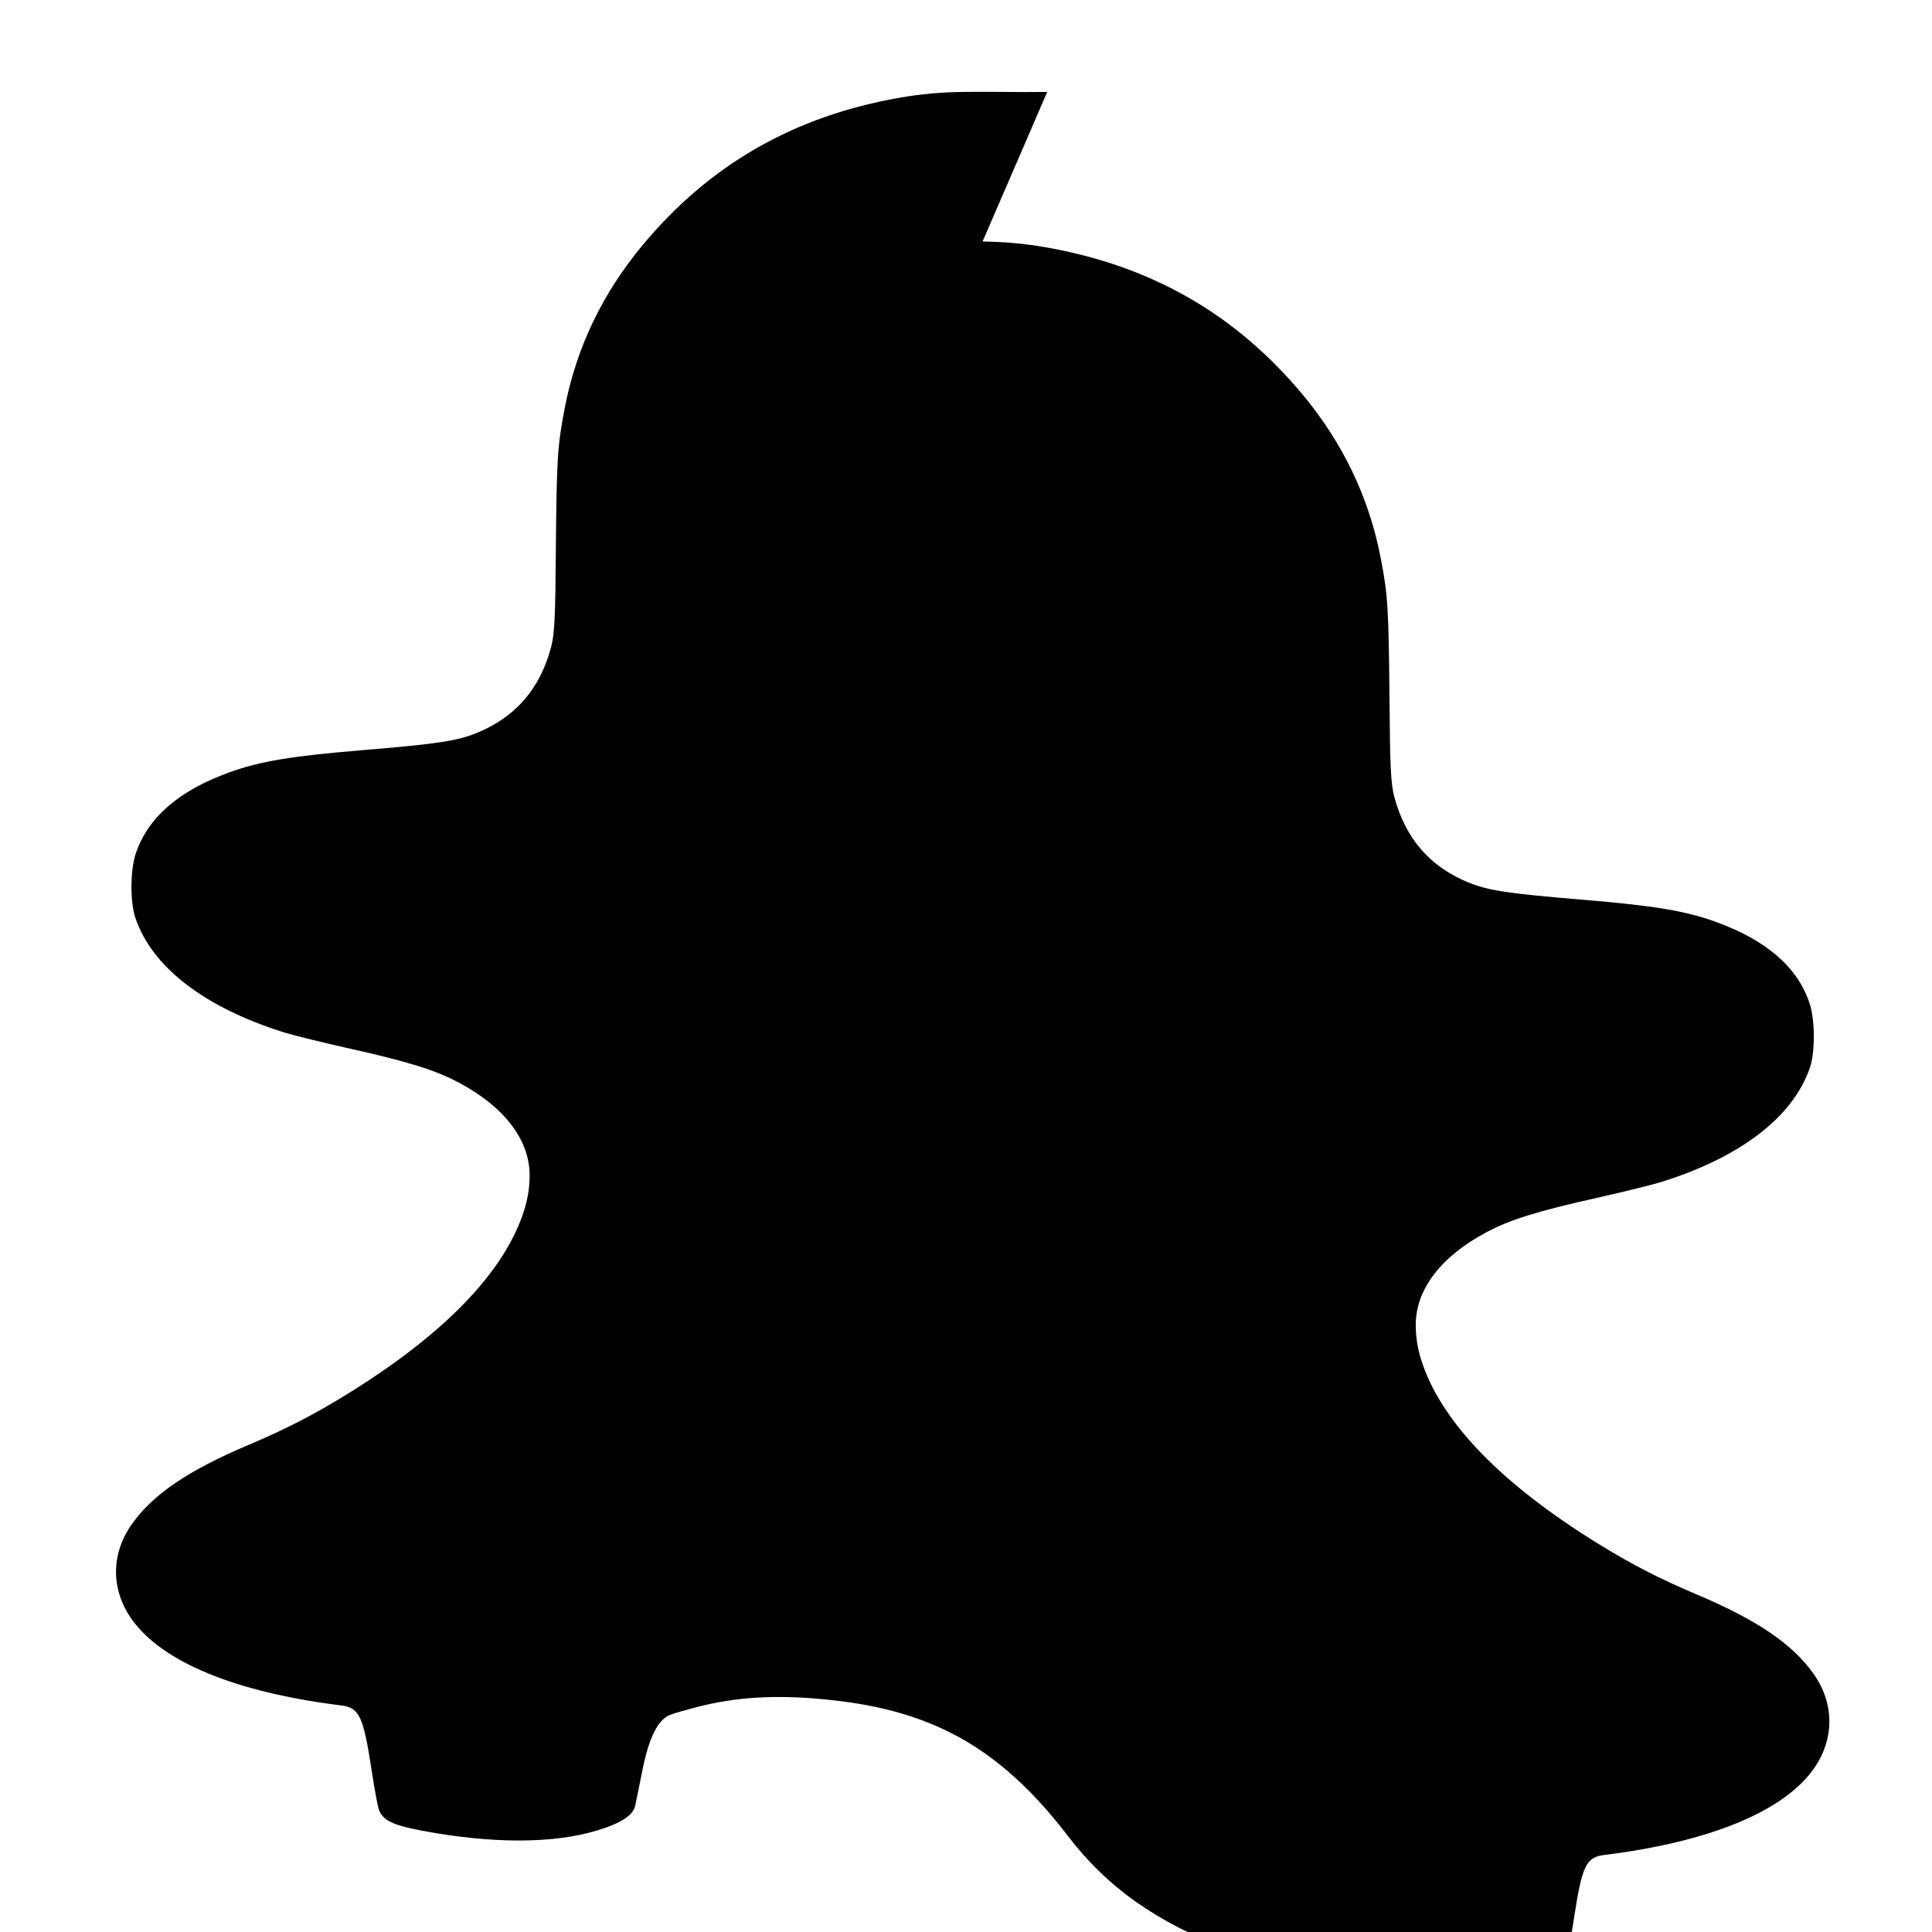
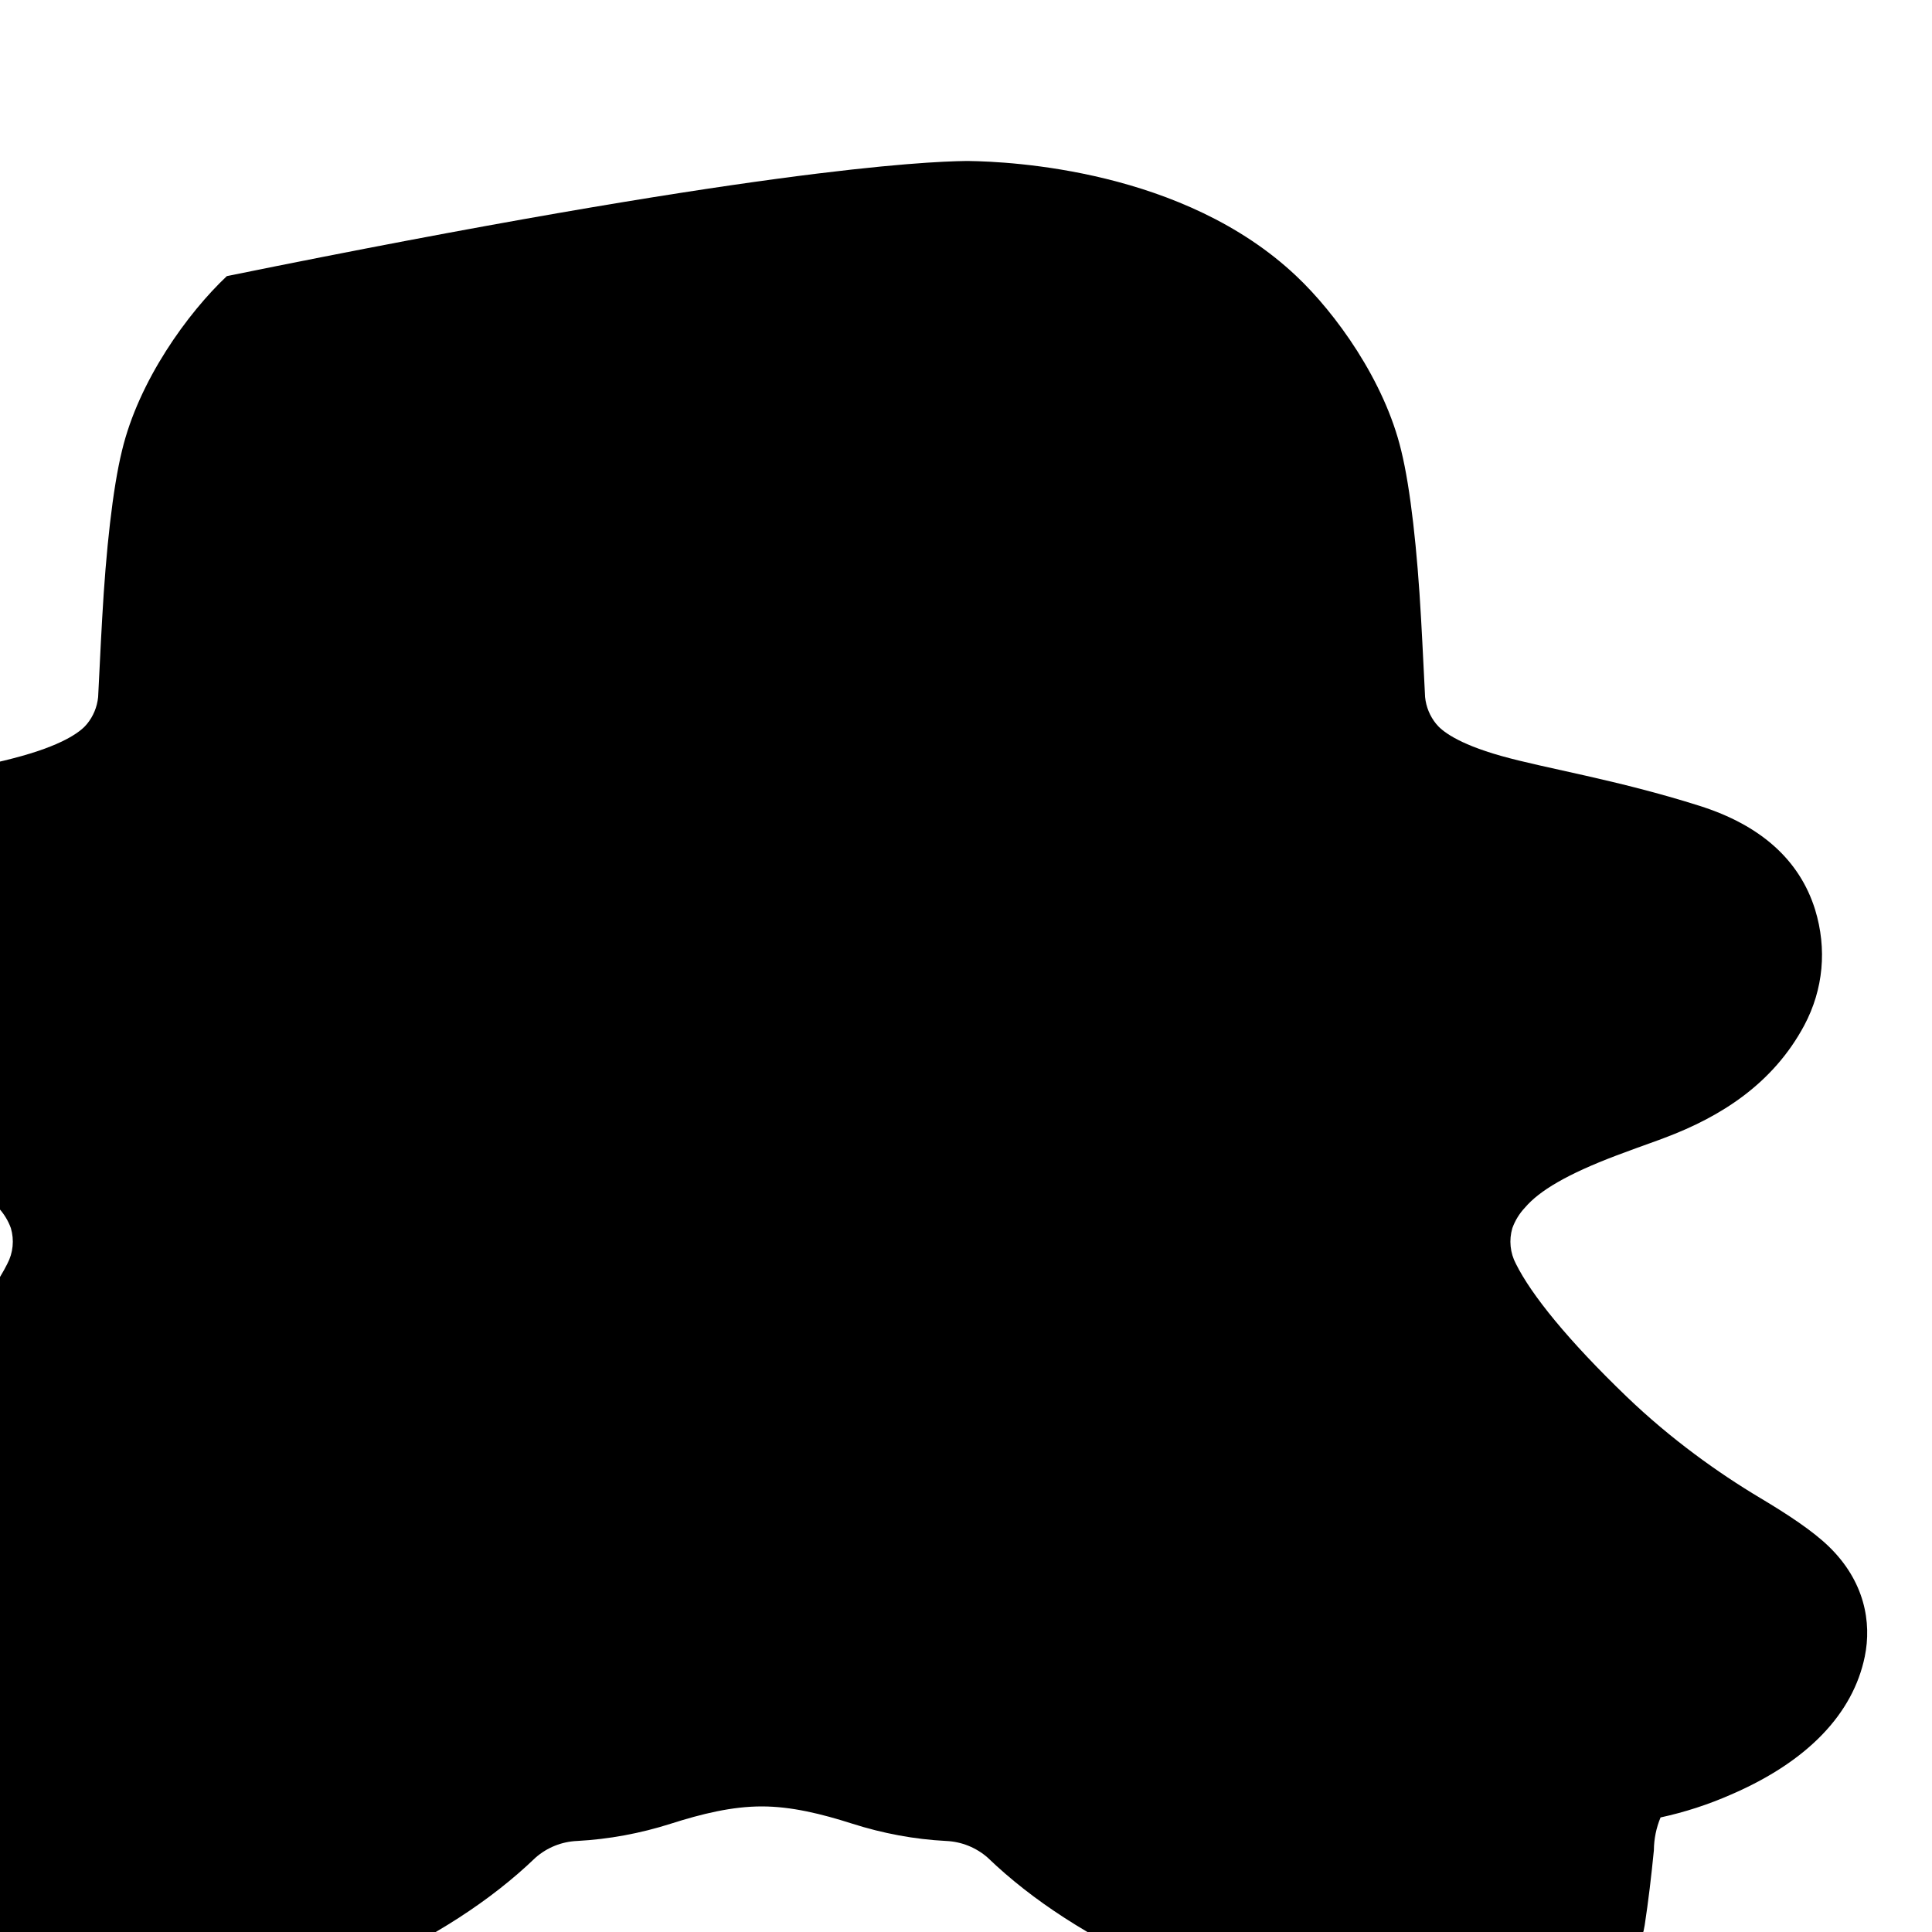
<svg xmlns="http://www.w3.org/2000/svg" viewBox="0 0 24 24" fill="currentColor">
-   <path d="M12.206 3c.262.003.52.026.773.07 1.324.229 2.378.836 3.214 1.845.482.583.814 1.258.96 2.024.088.462.097.606.108 1.753.006.825.016 1.043.059 1.205.138.518.442.87.923 1.066.245.1.494.137 1.41.213.894.074 1.28.138 1.662.276.63.229 1.014.562 1.163 1.008.07.207.072.605.006.8-.207.613-.86 1.115-1.85 1.424-.11.034-.458.12-.774.191-.766.171-1.104.276-1.4.435-.562.3-.873.71-.873 1.147 0 .147.021.285.064.424.238.77.992 1.552 2.222 2.308.405.249.75.426 1.2.616.75.317 1.19.614 1.453.984.265.37.265.82 0 1.19-.38.529-1.295.903-2.603 1.065-.22.027-.272.139-.37.783-.038.251-.082.486-.097.522-.053.123-.167.181-.525.264-.543.127-1.309.127-2.18.002-.49-.07-.961-.195-1.48-.392-.905-.344-1.515-.774-2.01-1.422-.482-.63-.98-1.058-1.542-1.32-.425-.198-.883-.313-1.466-.37-.615-.06-1.105-.032-1.593.094-.142.037-.294.08-.337.098-.147.058-.258.276-.337.66-.047.227-.088.435-.094.463-.025.123-.17.22-.472.312-.548.167-1.314.167-2.185.002-.358-.068-.472-.126-.525-.25-.015-.035-.06-.27-.097-.522-.099-.643-.15-.755-.37-.782-1.31-.162-2.223-.536-2.603-1.066-.265-.37-.265-.818 0-1.189.262-.37.702-.667 1.452-.984.45-.19.795-.367 1.2-.616 1.23-.756 1.985-1.538 2.223-2.308.043-.139.064-.277.064-.424 0-.437-.311-.847-.873-1.147-.297-.16-.635-.264-1.4-.435-.317-.071-.664-.157-.774-.191-.99-.31-1.644-.811-1.85-1.424-.067-.196-.065-.593.005-.8.15-.446.533-.78 1.163-1.008.383-.138.769-.202 1.662-.276.917-.076 1.166-.113 1.41-.213.482-.196.786-.548.924-1.066.043-.162.053-.38.059-1.205.01-1.147.02-1.291.108-1.753.145-.766.477-1.441.96-2.024.835-1.01 1.89-1.616 3.213-1.845.253-.044.512-.067.773-.07.175-.002.35-.002.525 0 .175.002.35.002.525 0z" />
+   <path d="M12.031 2c.521.007 2.674.106 4.073 1.43.485.457 1.095 1.297 1.303 2.17.115.469.199 1.235.246 2.086.023.4.038.759.05.973a.625.625 0 00.138.334c.063.079.252.241.806.397.547.155 1.438.295 2.464.62.76.24 1.245.673 1.437 1.29.149.487.103.99-.134 1.436-.387.724-1.034 1.136-1.74 1.4l-.072.027c-.2.072-.38.137-.52.19-.618.234-.961.44-1.138.648a.738.738 0 00-.157.255.59.59 0 00.045.445c.19.382.646.948 1.373 1.647.549.528 1.141.95 1.66 1.26.342.204.65.407.85.6.45.434.537.947.45 1.37-.146.711-.71 1.304-1.66 1.714a4.57 4.57 0 01-.877.285 1.088 1.088 0 00-.083.408c-.031.316-.068.63-.114.93-.053.357-.34.695-.869.908-.606.245-1.335.37-2.005.37-.438 0-.872-.06-1.286-.121-.604-.088-1.194-.305-1.845-.6-.89-.403-1.601-.861-2.157-1.396a.838.838 0 00-.518-.207c-.39-.02-.783-.093-1.165-.215-.382-.122-.757-.214-1.123-.214-.37 0-.745.092-1.128.214-.381.122-.775.194-1.164.215a.837.837 0 00-.518.207c-.556.535-1.267.993-2.157 1.396-.651.295-1.241.512-1.845.6a7.61 7.61 0 01-1.286.121c-.67 0-1.399-.125-2.005-.37-.53-.213-.816-.551-.869-.907-.046-.301-.083-.615-.114-.93a1.088 1.088 0 00-.083-.409 4.57 4.57 0 01-.877-.285c-.95-.41-1.514-1.003-1.66-1.714-.087-.423 0-.936.45-1.37.2-.193.508-.396.85-.6.519-.31 1.111-.732 1.66-1.26.727-.699 1.183-1.265 1.373-1.647a.59.59 0 00.045-.445.738.738 0 00-.157-.255c-.177-.208-.52-.414-1.138-.648-.14-.053-.32-.118-.52-.19l-.072-.027c-.706-.264-1.353-.676-1.74-1.4-.237-.446-.283-.949-.134-1.436.192-.617.677-1.05 1.437-1.29 1.026-.325 1.917-.465 2.464-.62.554-.156.743-.318.806-.397a.625.625 0 00.138-.334c.012-.214.027-.573.05-.973.047-.85.131-1.617.246-2.086.208-.873.818-1.713 1.303-2.17C9.324 2.106 11.477 2.007 11.998 2h.033z" />
</svg>
